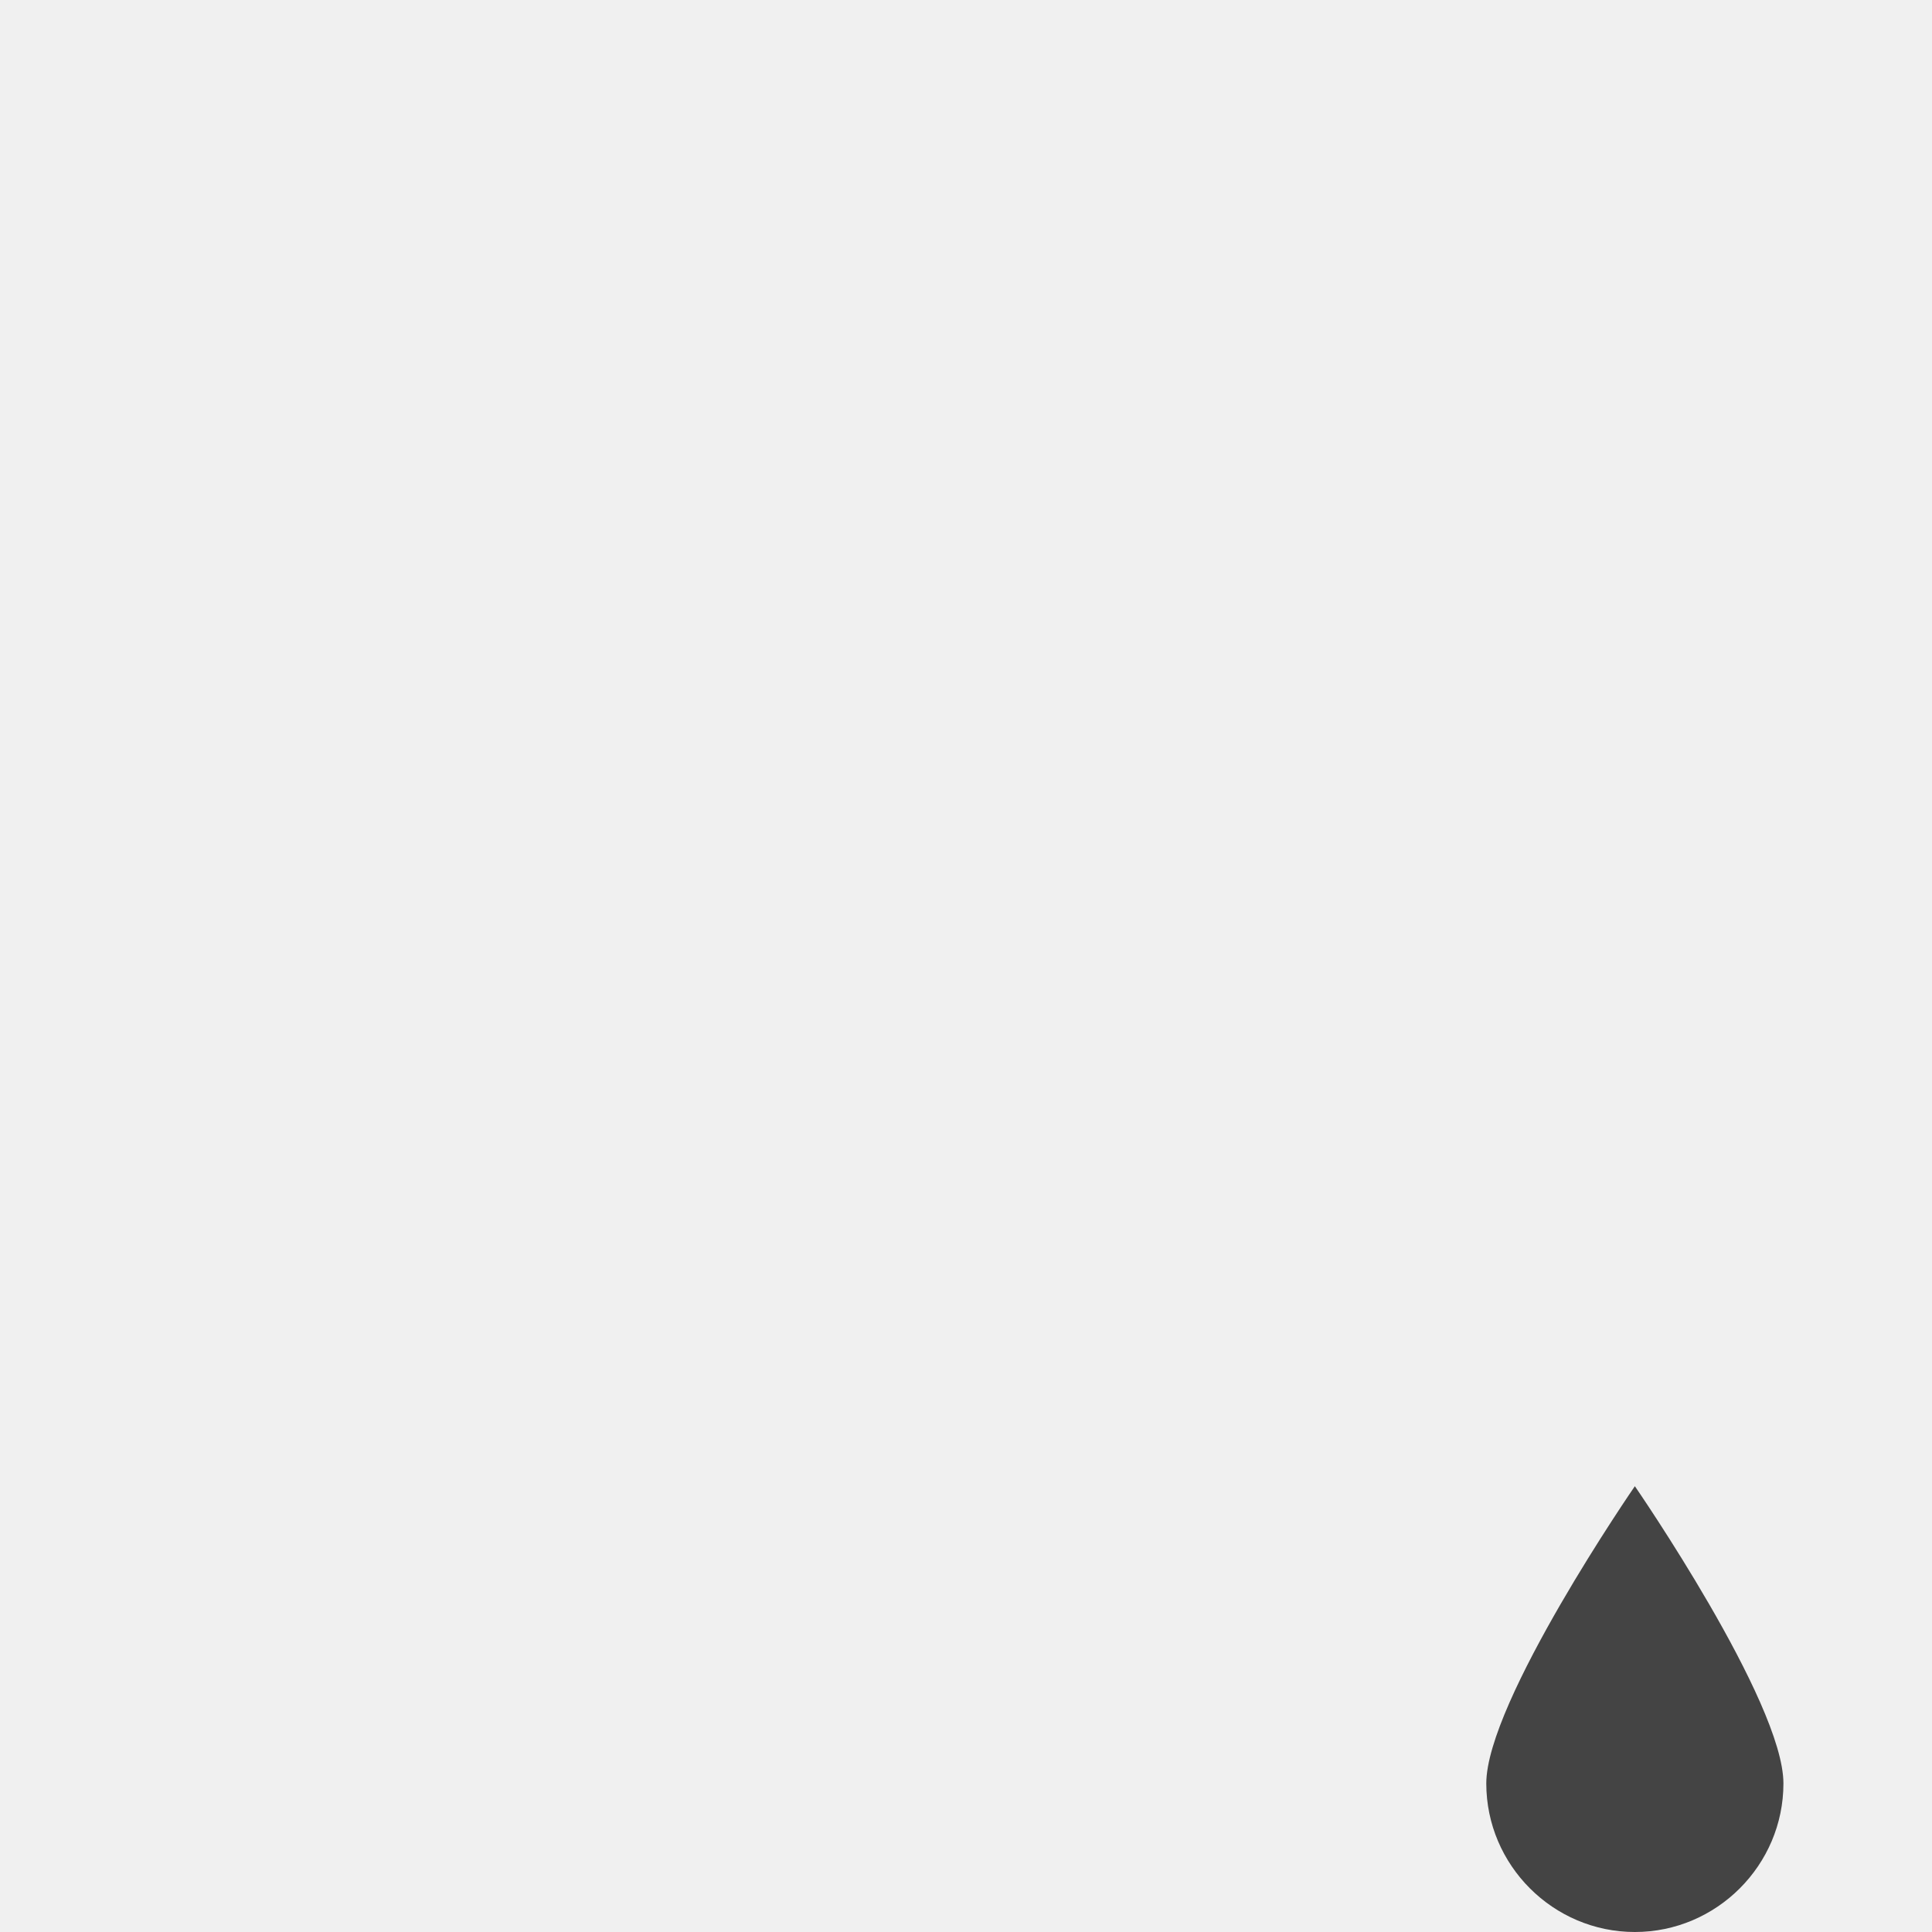
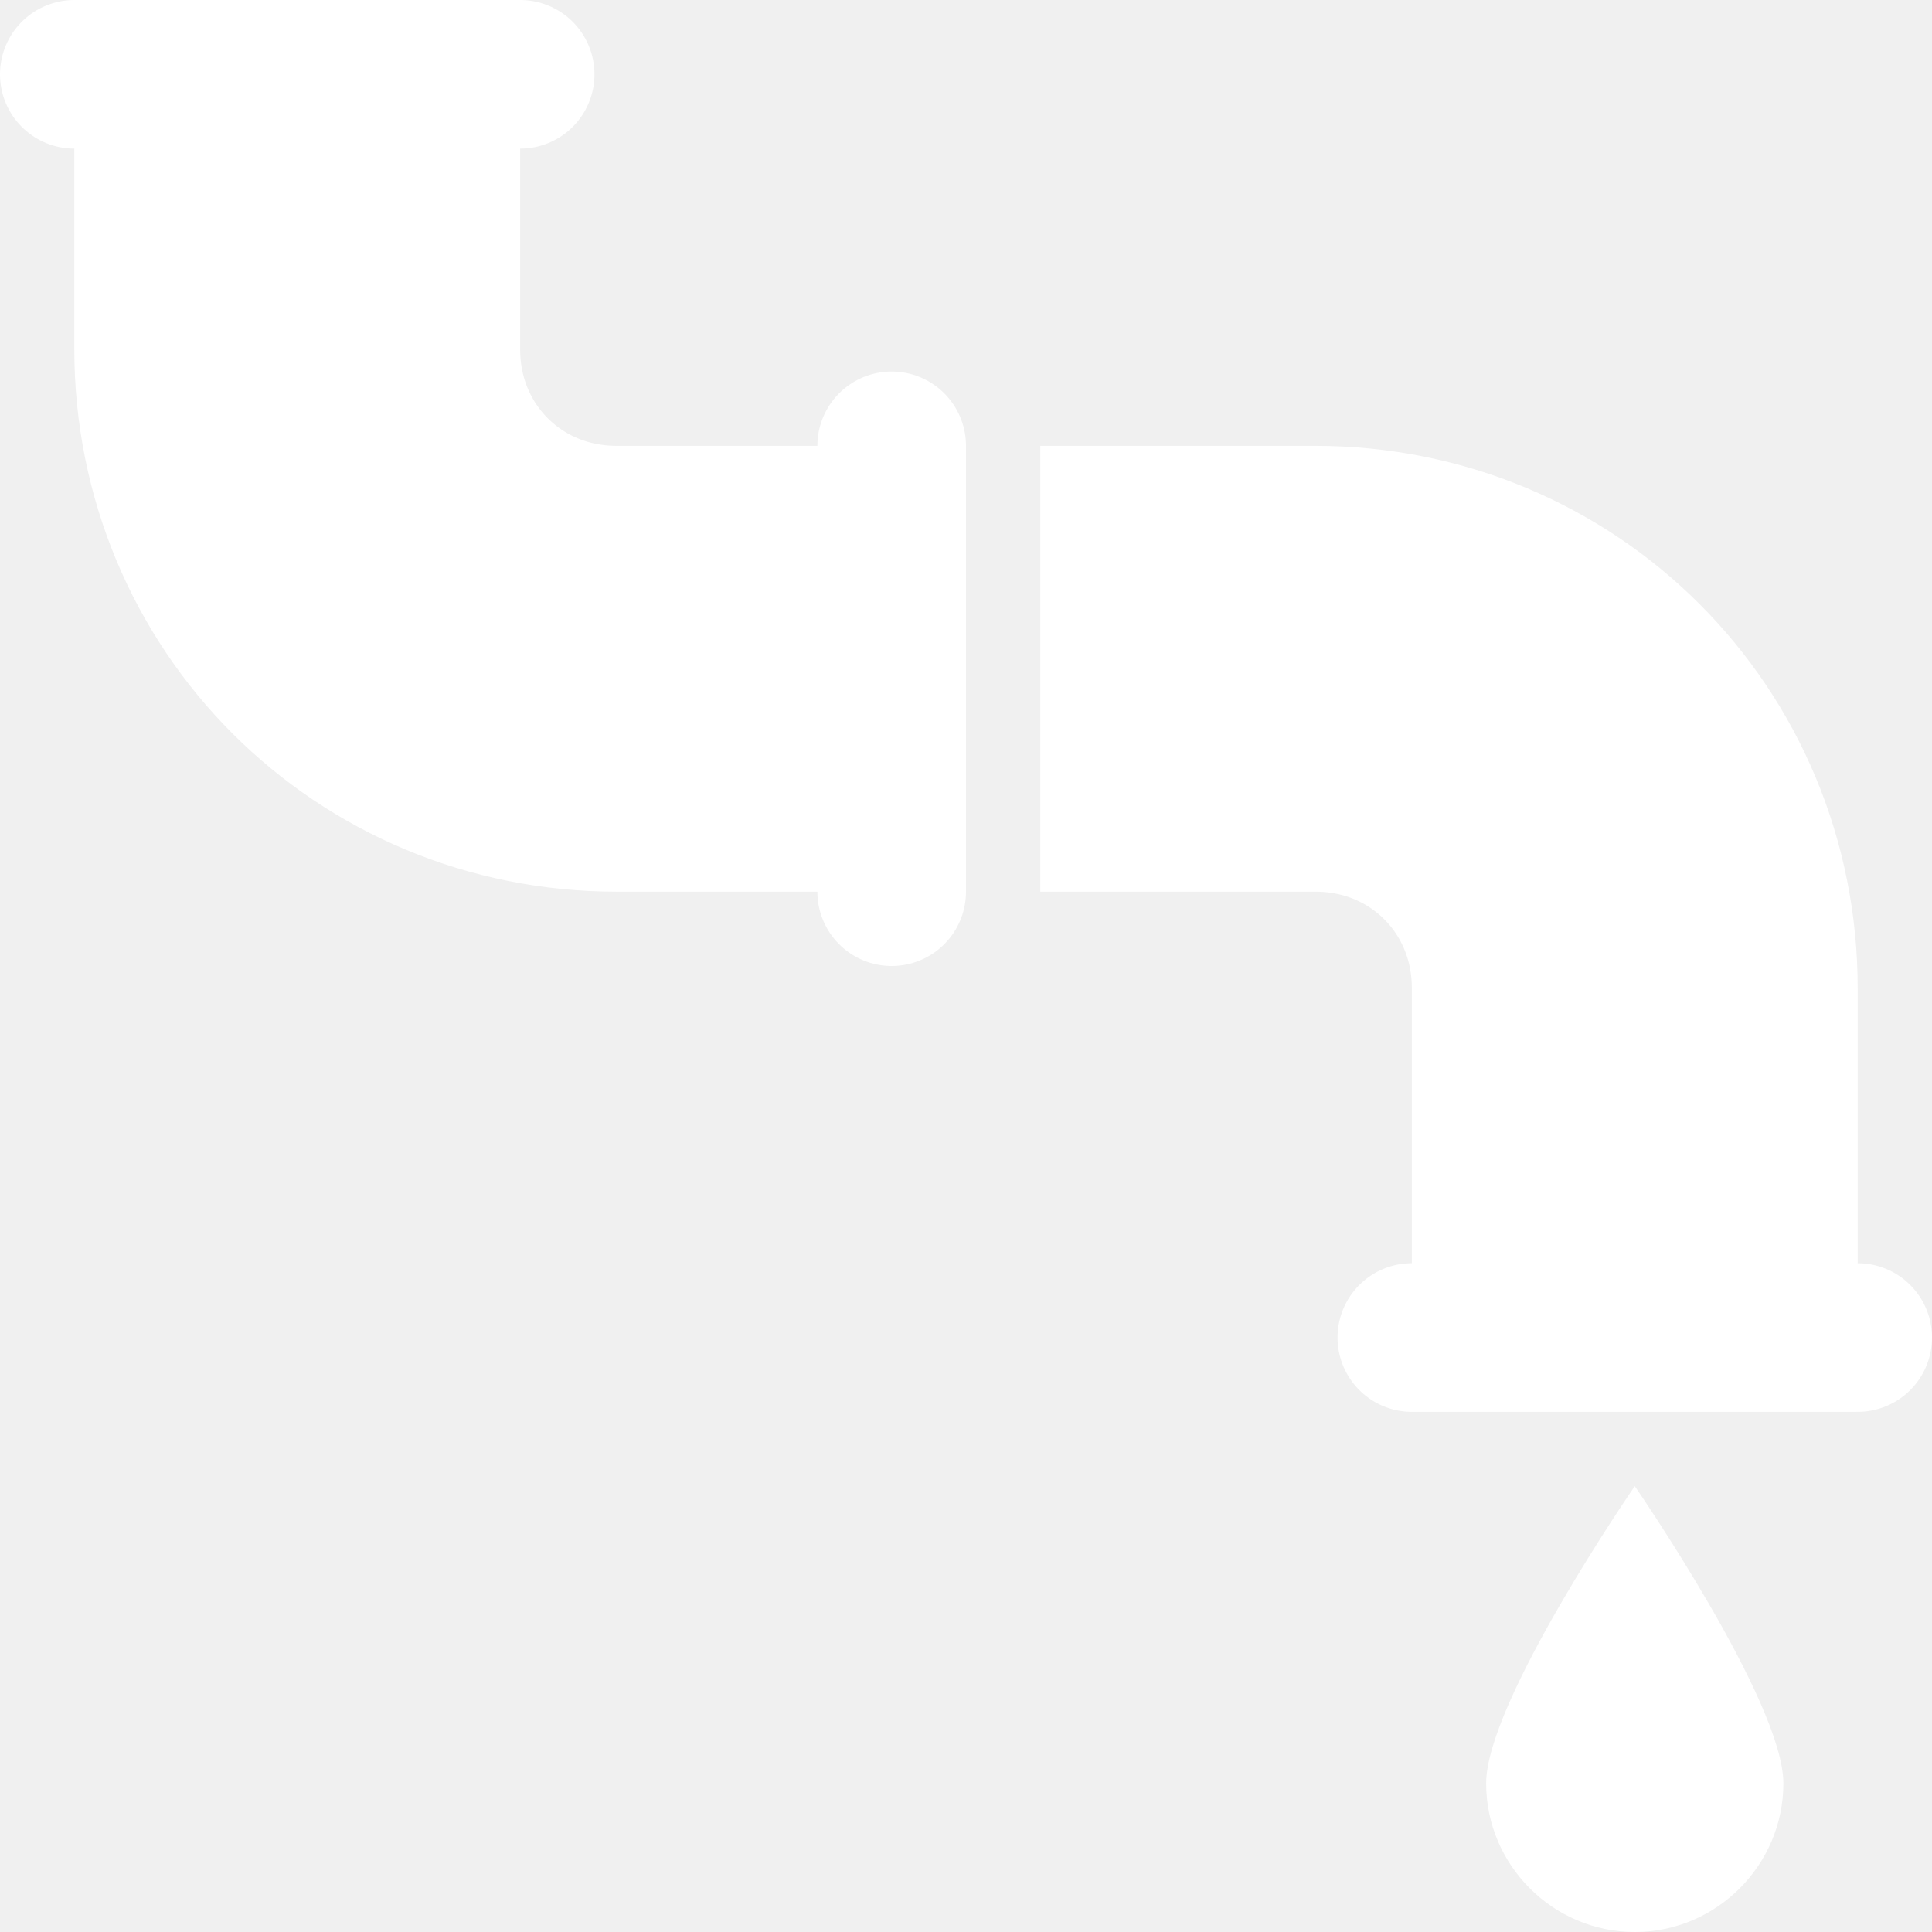
- <svg xmlns="http://www.w3.org/2000/svg" version="1.1" width="20" height="20" viewBox="0 0 20 20">
-   <path fill="#444444" d="M18.462 18.462c0 0.846-0.692 1.538-1.538 1.538s-1.538-0.692-1.538-1.538 1.538-3.077 1.538-3.077 1.538 2.231 1.538 3.077z" />
+ <svg xmlns="http://www.w3.org/2000/svg" version="1.1" id="Layer_1" x="0px" y="0px" viewBox="0 0 26 26" enable-background="new 0 0 26 26" xml:space="preserve" fill="#fff">
+   <line fill="none" stroke="#fff" stroke-width="2" stroke-linecap="round" stroke-linejoin="round" stroke-miterlimit="10" x1="1" y1="1" x2="7" y2="1" />
+   <line fill="none" stroke="#fff" stroke-width="2" stroke-linecap="round" stroke-linejoin="round" stroke-miterlimit="10" x1="12" y1="6" x2="12" y2="12" />
+   <path fill="none" stroke="#fff" stroke-width="6" stroke-miterlimit="10" d="M12,9H8.3C5.9,9,4,7.1,4,4.7V1" />
+   <line fill="none" stroke="#fff" stroke-width="2" stroke-linecap="round" stroke-linejoin="round" stroke-miterlimit="10" x1="25" y1="18" x2="19" y2="18" />
+   <path fill="none" stroke="#fff" stroke-width="6" stroke-miterlimit="10" d="M14,9h3.7c2.4,0,4.3,1.9,4.3,4.3V18" />
+   <path d="M24,24c0,1.1-0.9,2-2,2s-2-0.9-2-2s2-4,2-4S24,22.9,24,24z" fill="#fff" />
</svg>
